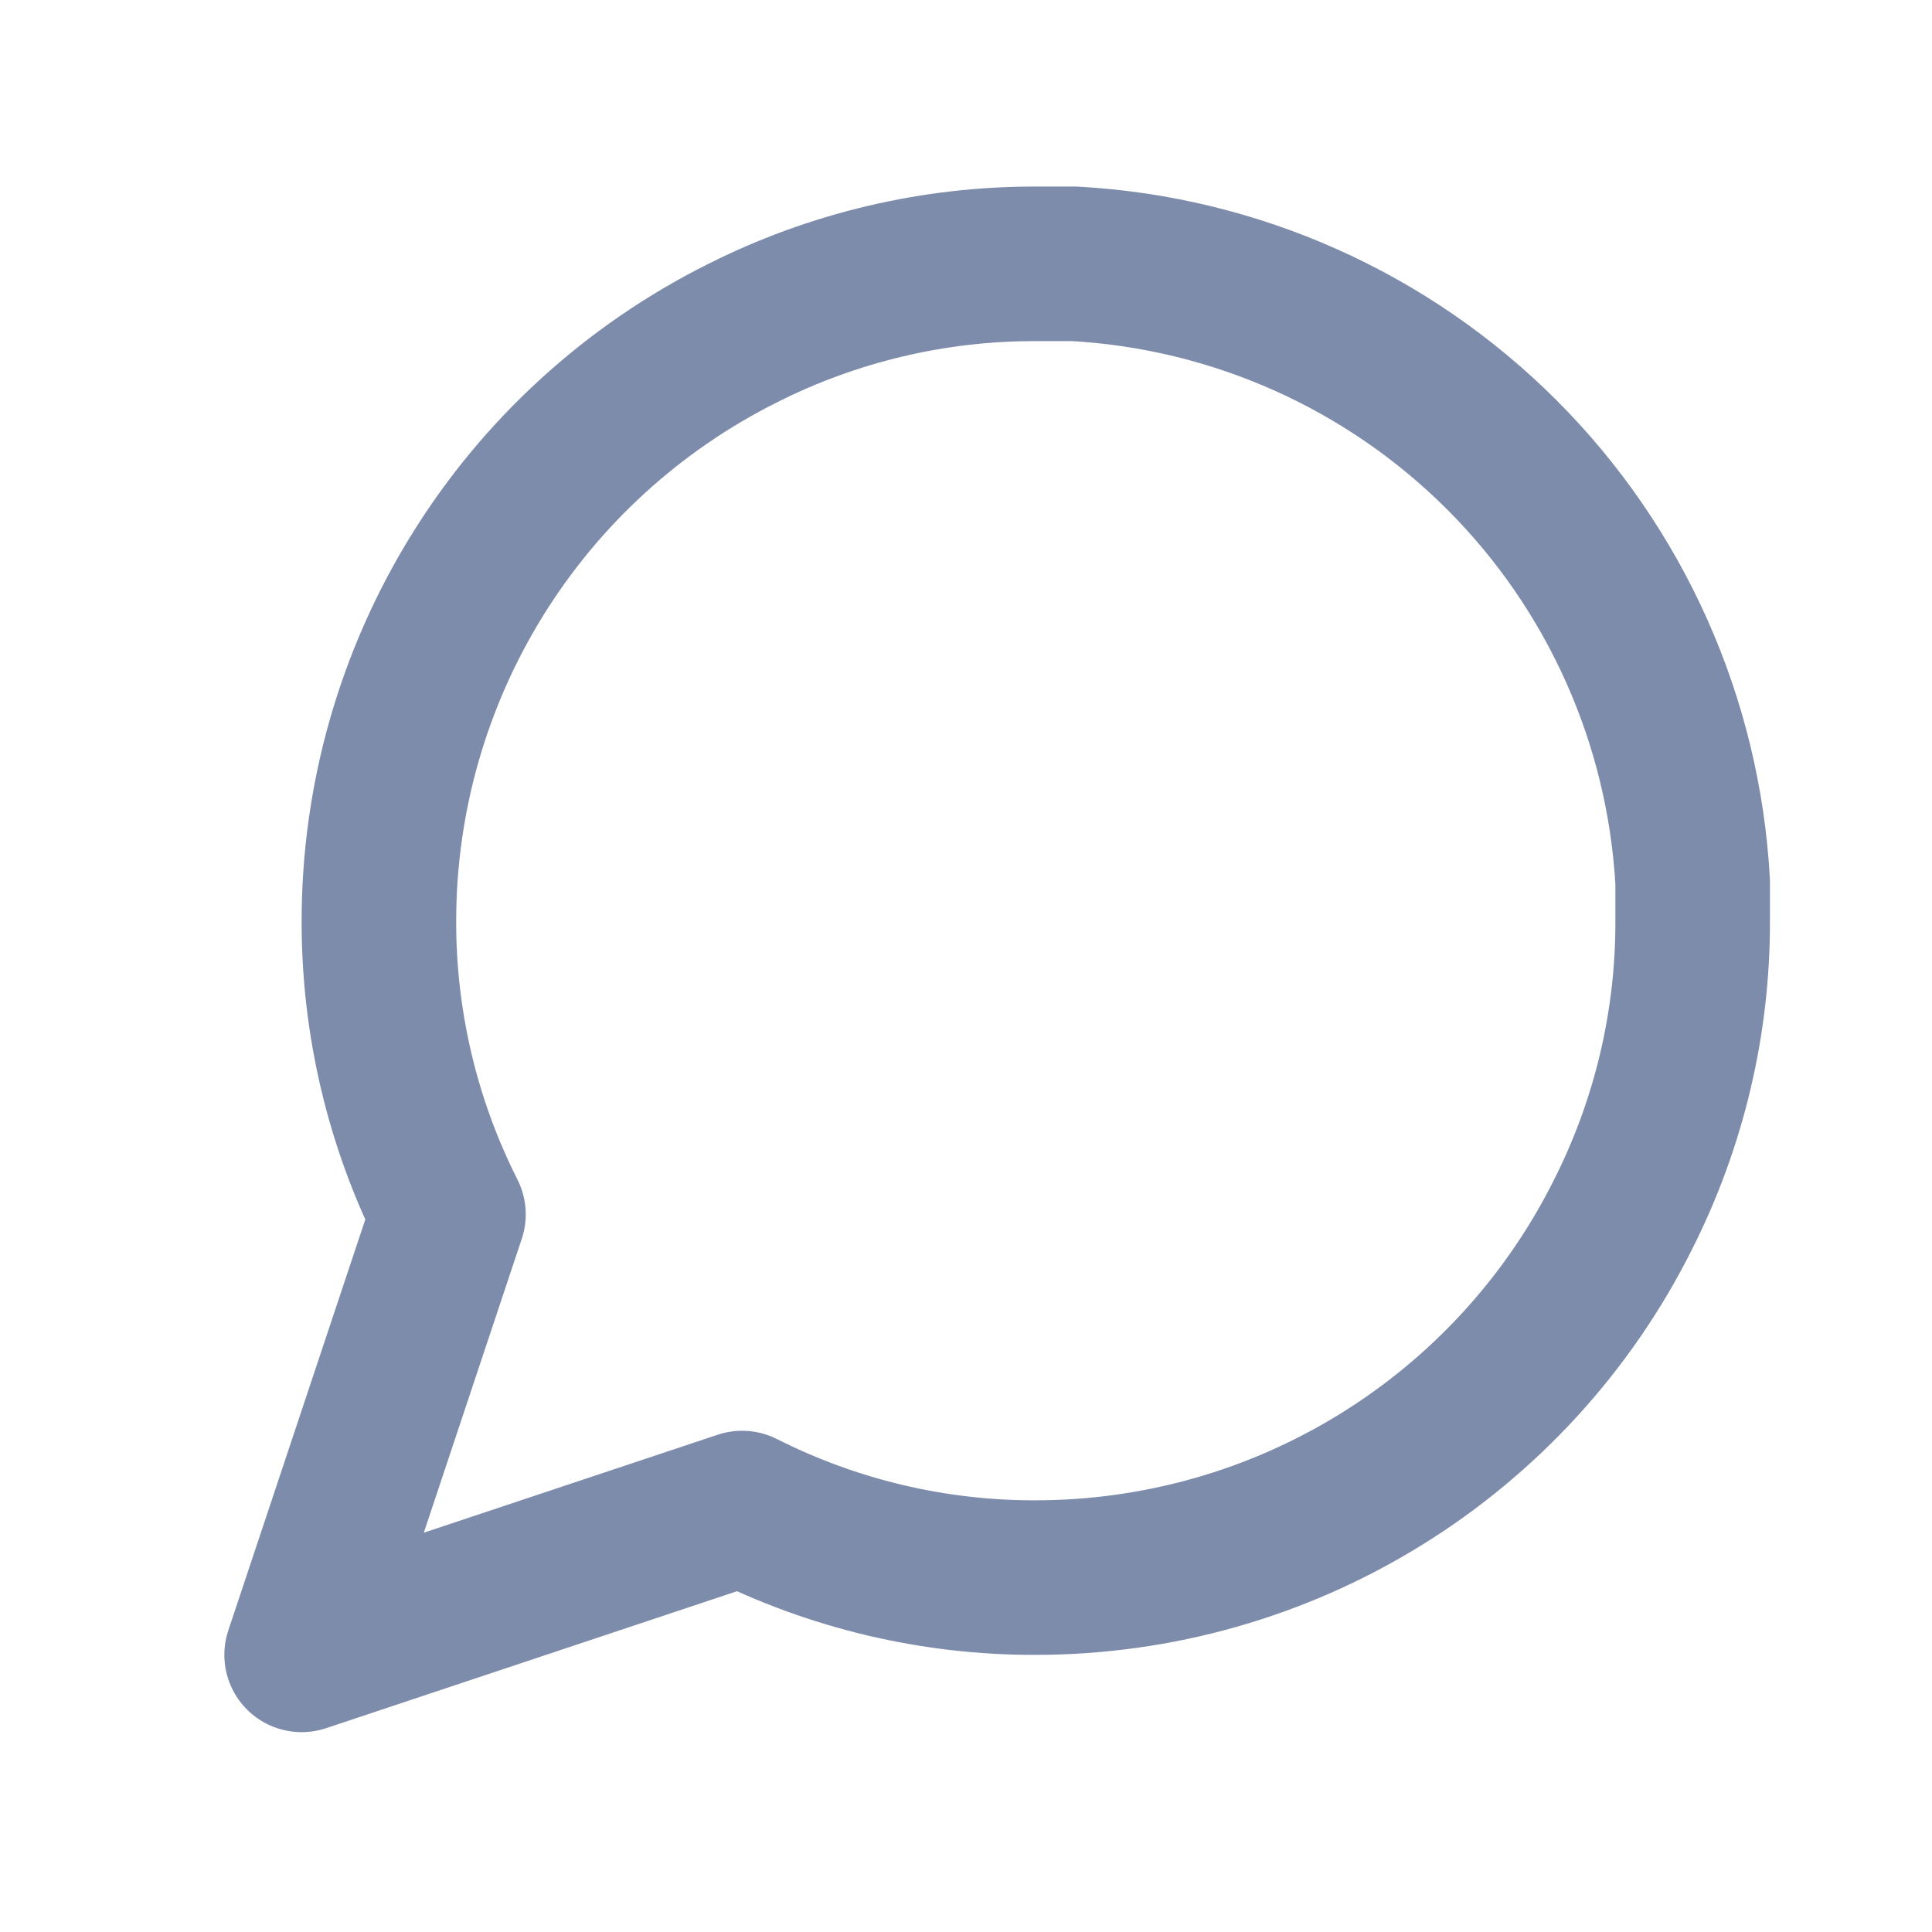
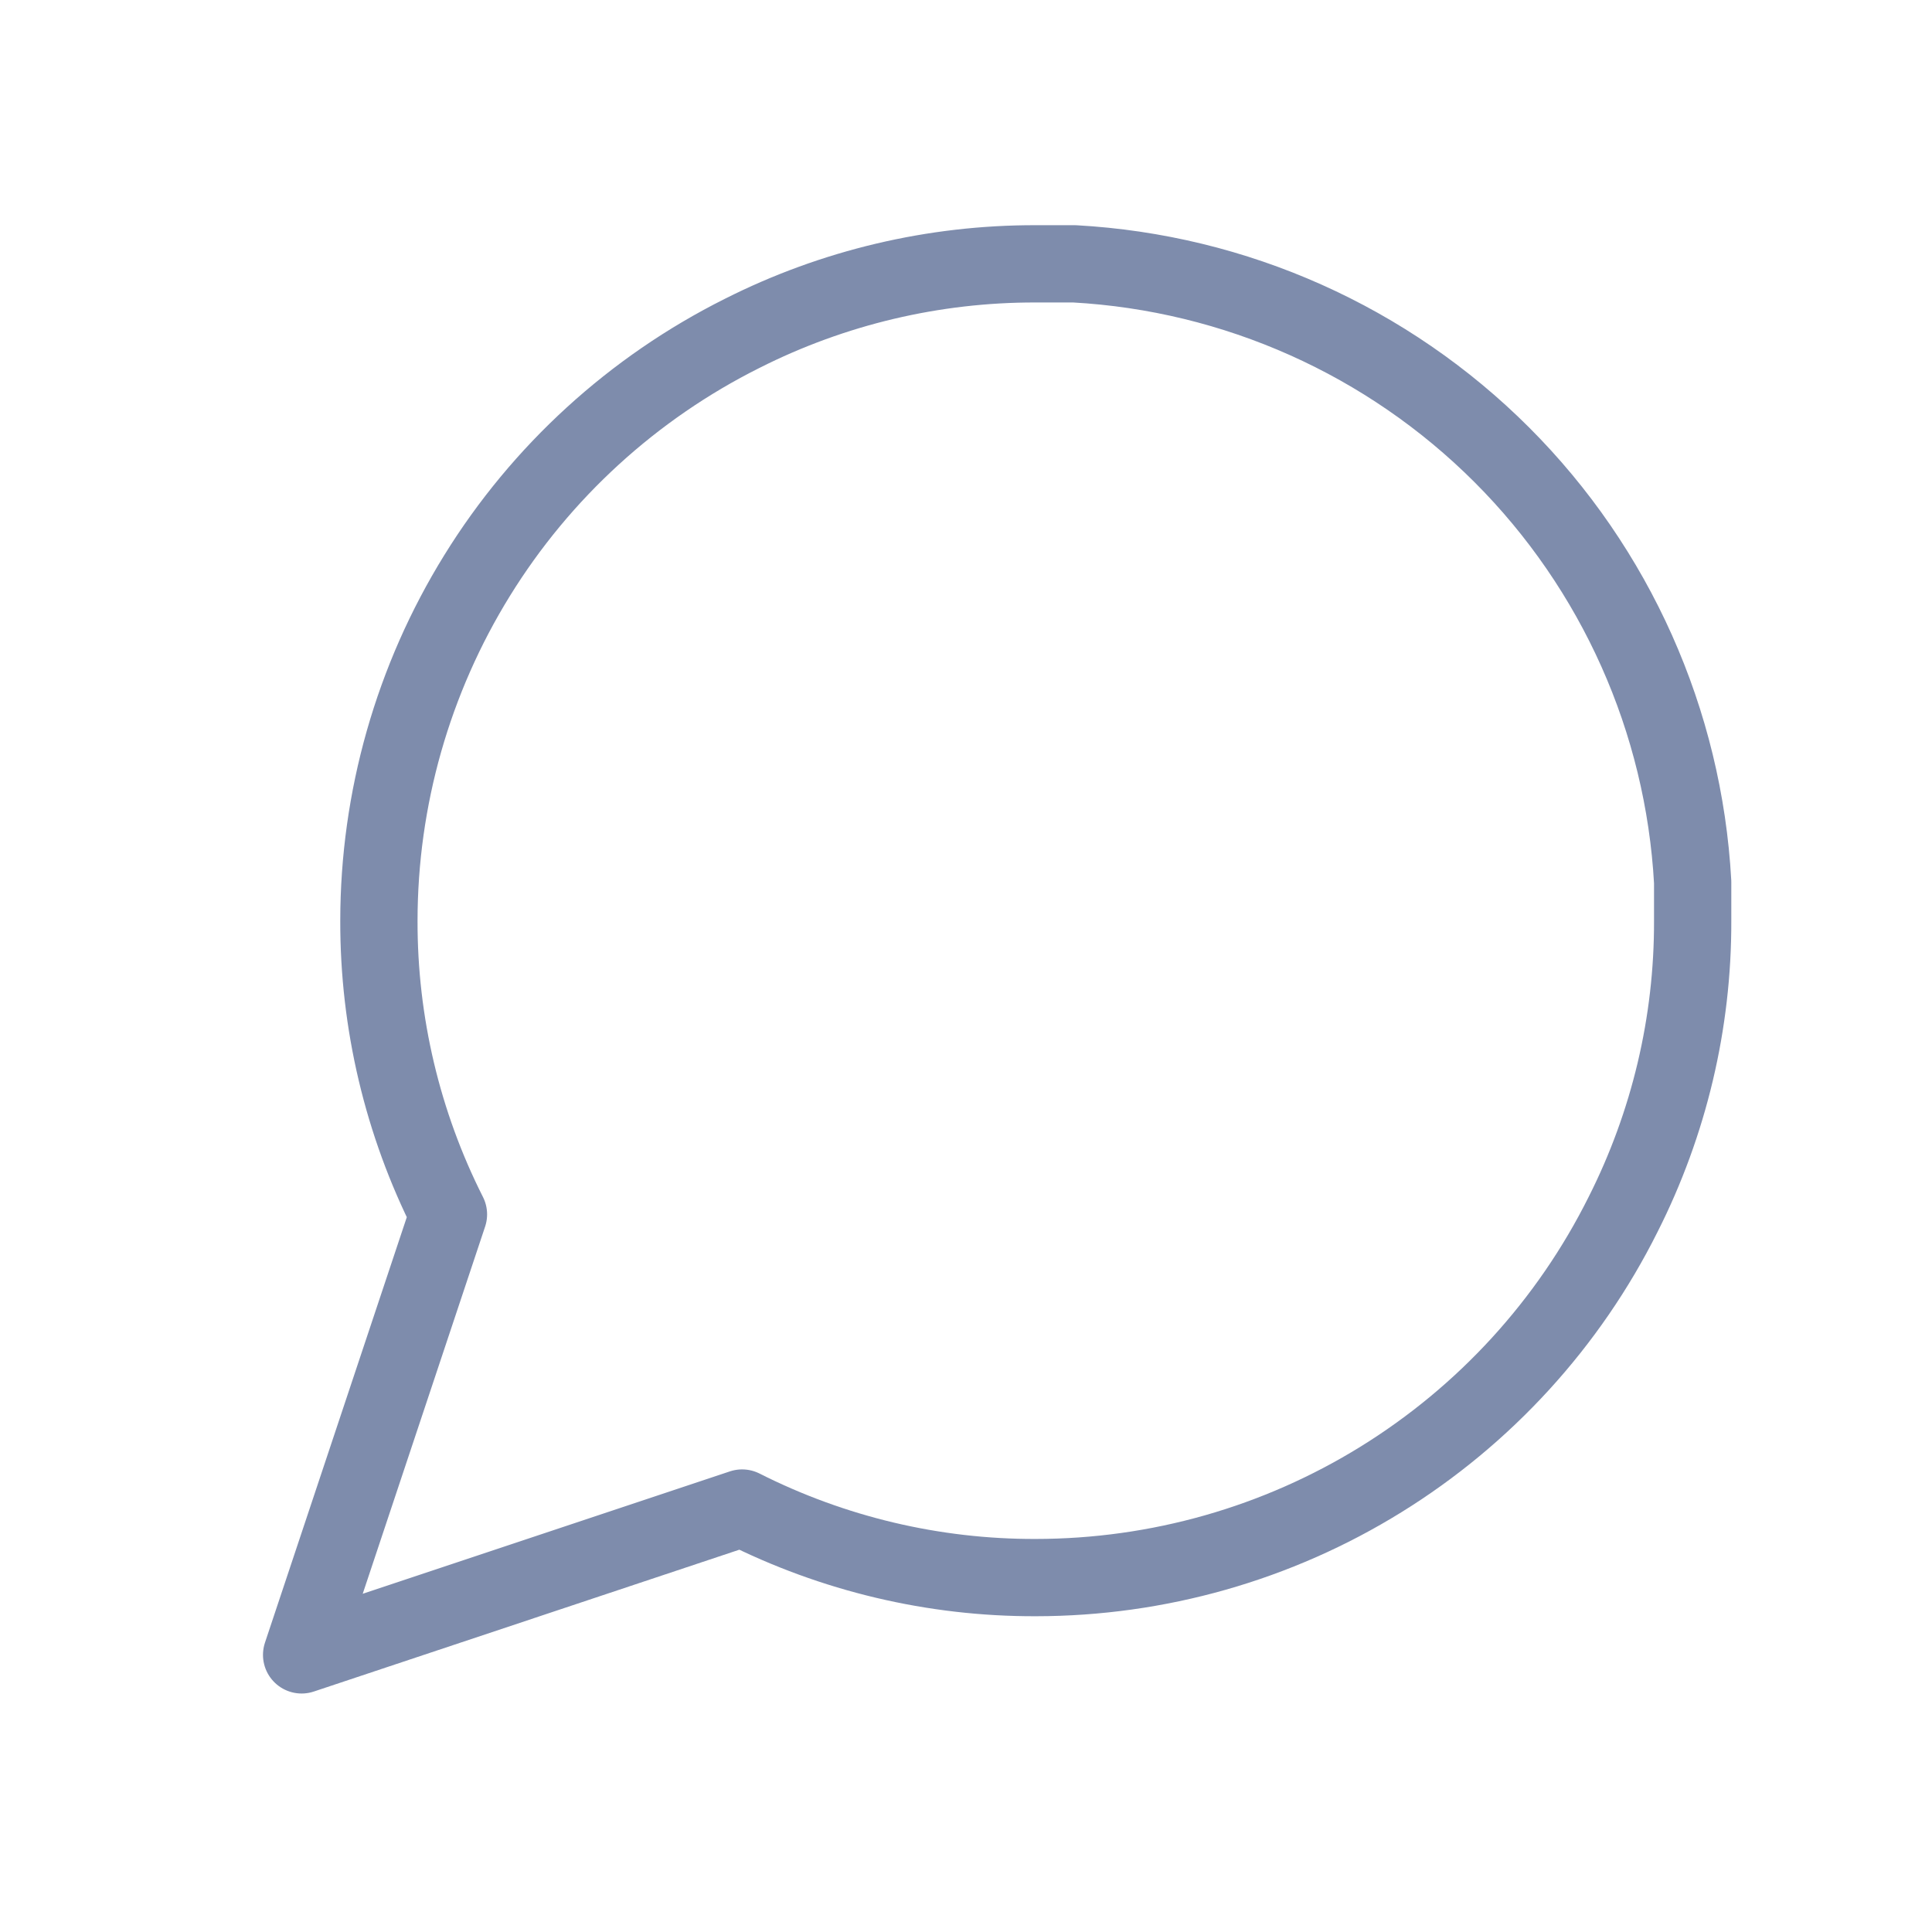
<svg xmlns="http://www.w3.org/2000/svg" className="icon me-3" width="25" height="25" viewBox="0 0 25 25" fill="none">
-   <path d="M21.903 11.914C21.907 13.234 21.598 14.536 21.003 15.714C20.298 17.126 19.213 18.313 17.871 19.143C16.529 19.974 14.982 20.413 13.403 20.414C12.084 20.418 10.781 20.109 9.603 19.514L3.903 21.414L5.803 15.714C5.208 14.536 4.9 13.234 4.903 11.914C4.904 10.336 5.344 8.789 6.174 7.447C7.004 6.104 8.192 5.02 9.603 4.314C10.781 3.719 12.084 3.411 13.403 3.414H13.903C15.988 3.529 17.956 4.409 19.433 5.885C20.909 7.361 21.788 9.33 21.903 11.414V11.914Z" stroke="#7E8CAC" stroke-width="2" strokeLinecap="round" stroke-linejoin="round" />
+   <path d="M21.903 11.914C21.907 13.234 21.598 14.536 21.003 15.714C20.298 17.126 19.213 18.313 17.871 19.143C16.529 19.974 14.982 20.413 13.403 20.414C12.084 20.418 10.781 20.109 9.603 19.514L3.903 21.414L5.803 15.714C5.208 14.536 4.9 13.234 4.903 11.914C4.904 10.336 5.344 8.789 6.174 7.447C7.004 6.104 8.192 5.02 9.603 4.314C10.781 3.719 12.084 3.411 13.403 3.414H13.903C15.988 3.529 17.956 4.409 19.433 5.885C20.909 7.361 21.788 9.33 21.903 11.414V11.914Z" stroke="#7E8CAC" strokeWidth="2" strokeLinecap="round" stroke-linejoin="round" />
</svg>
